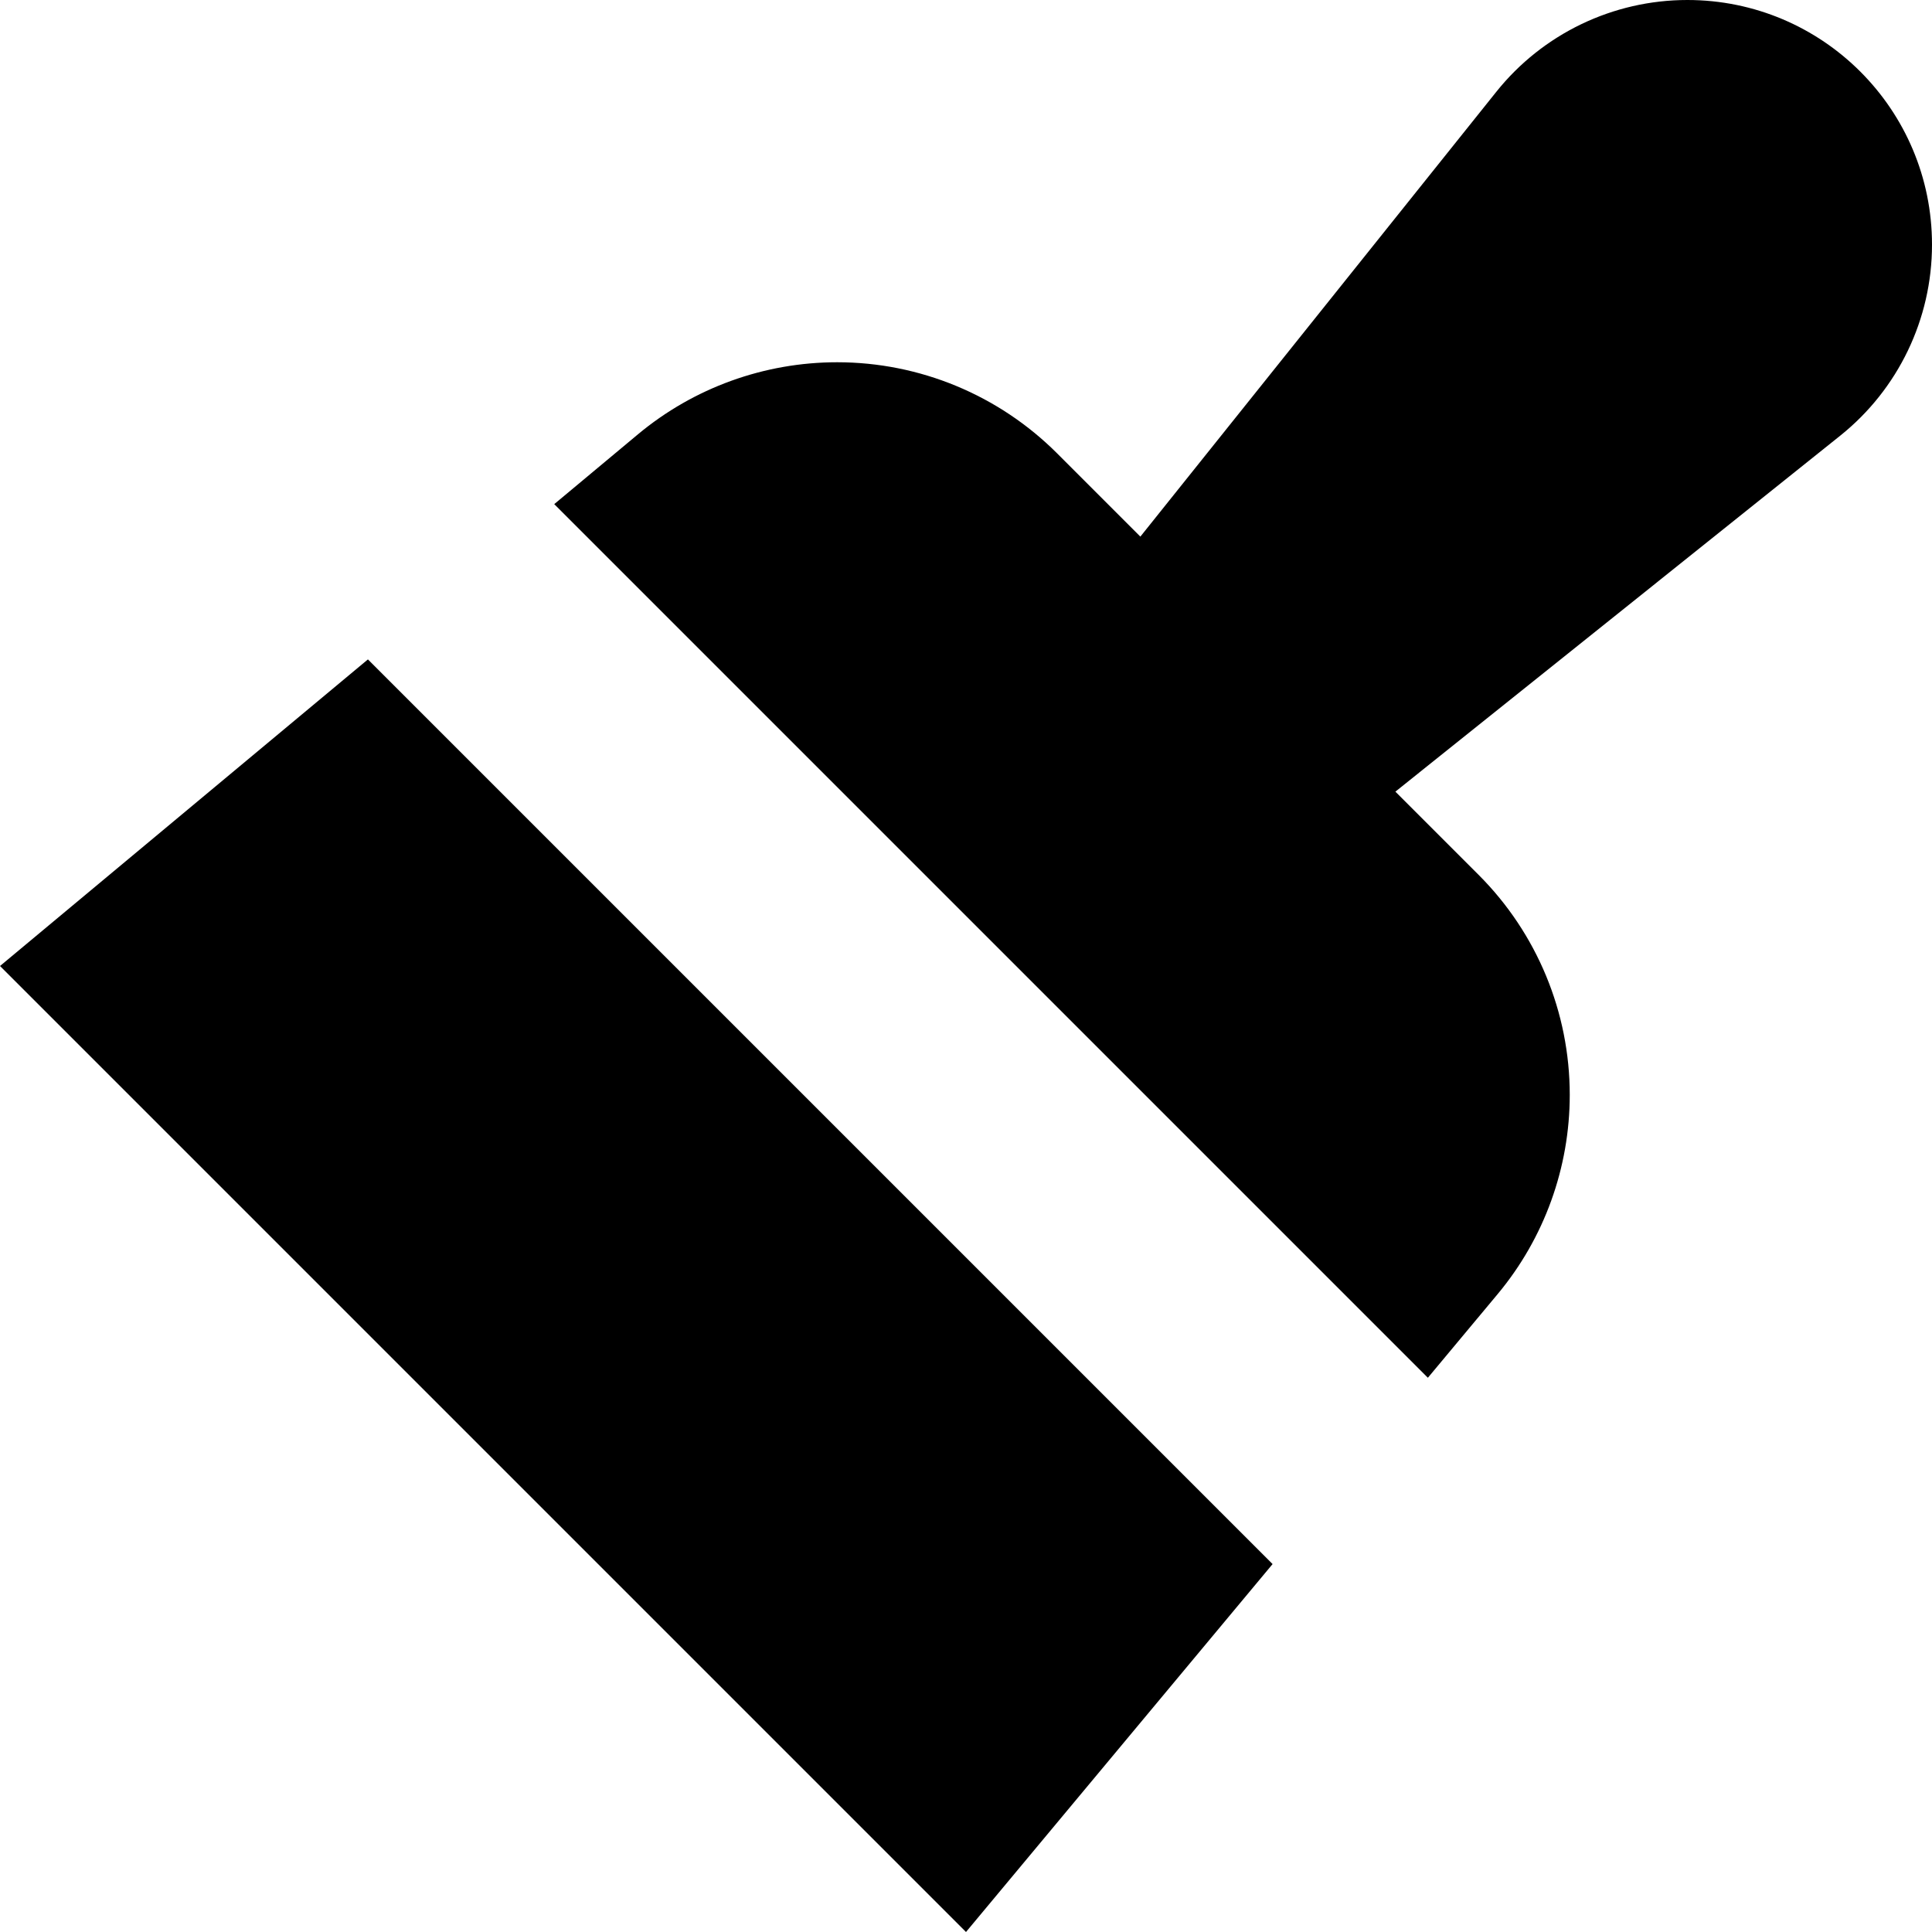
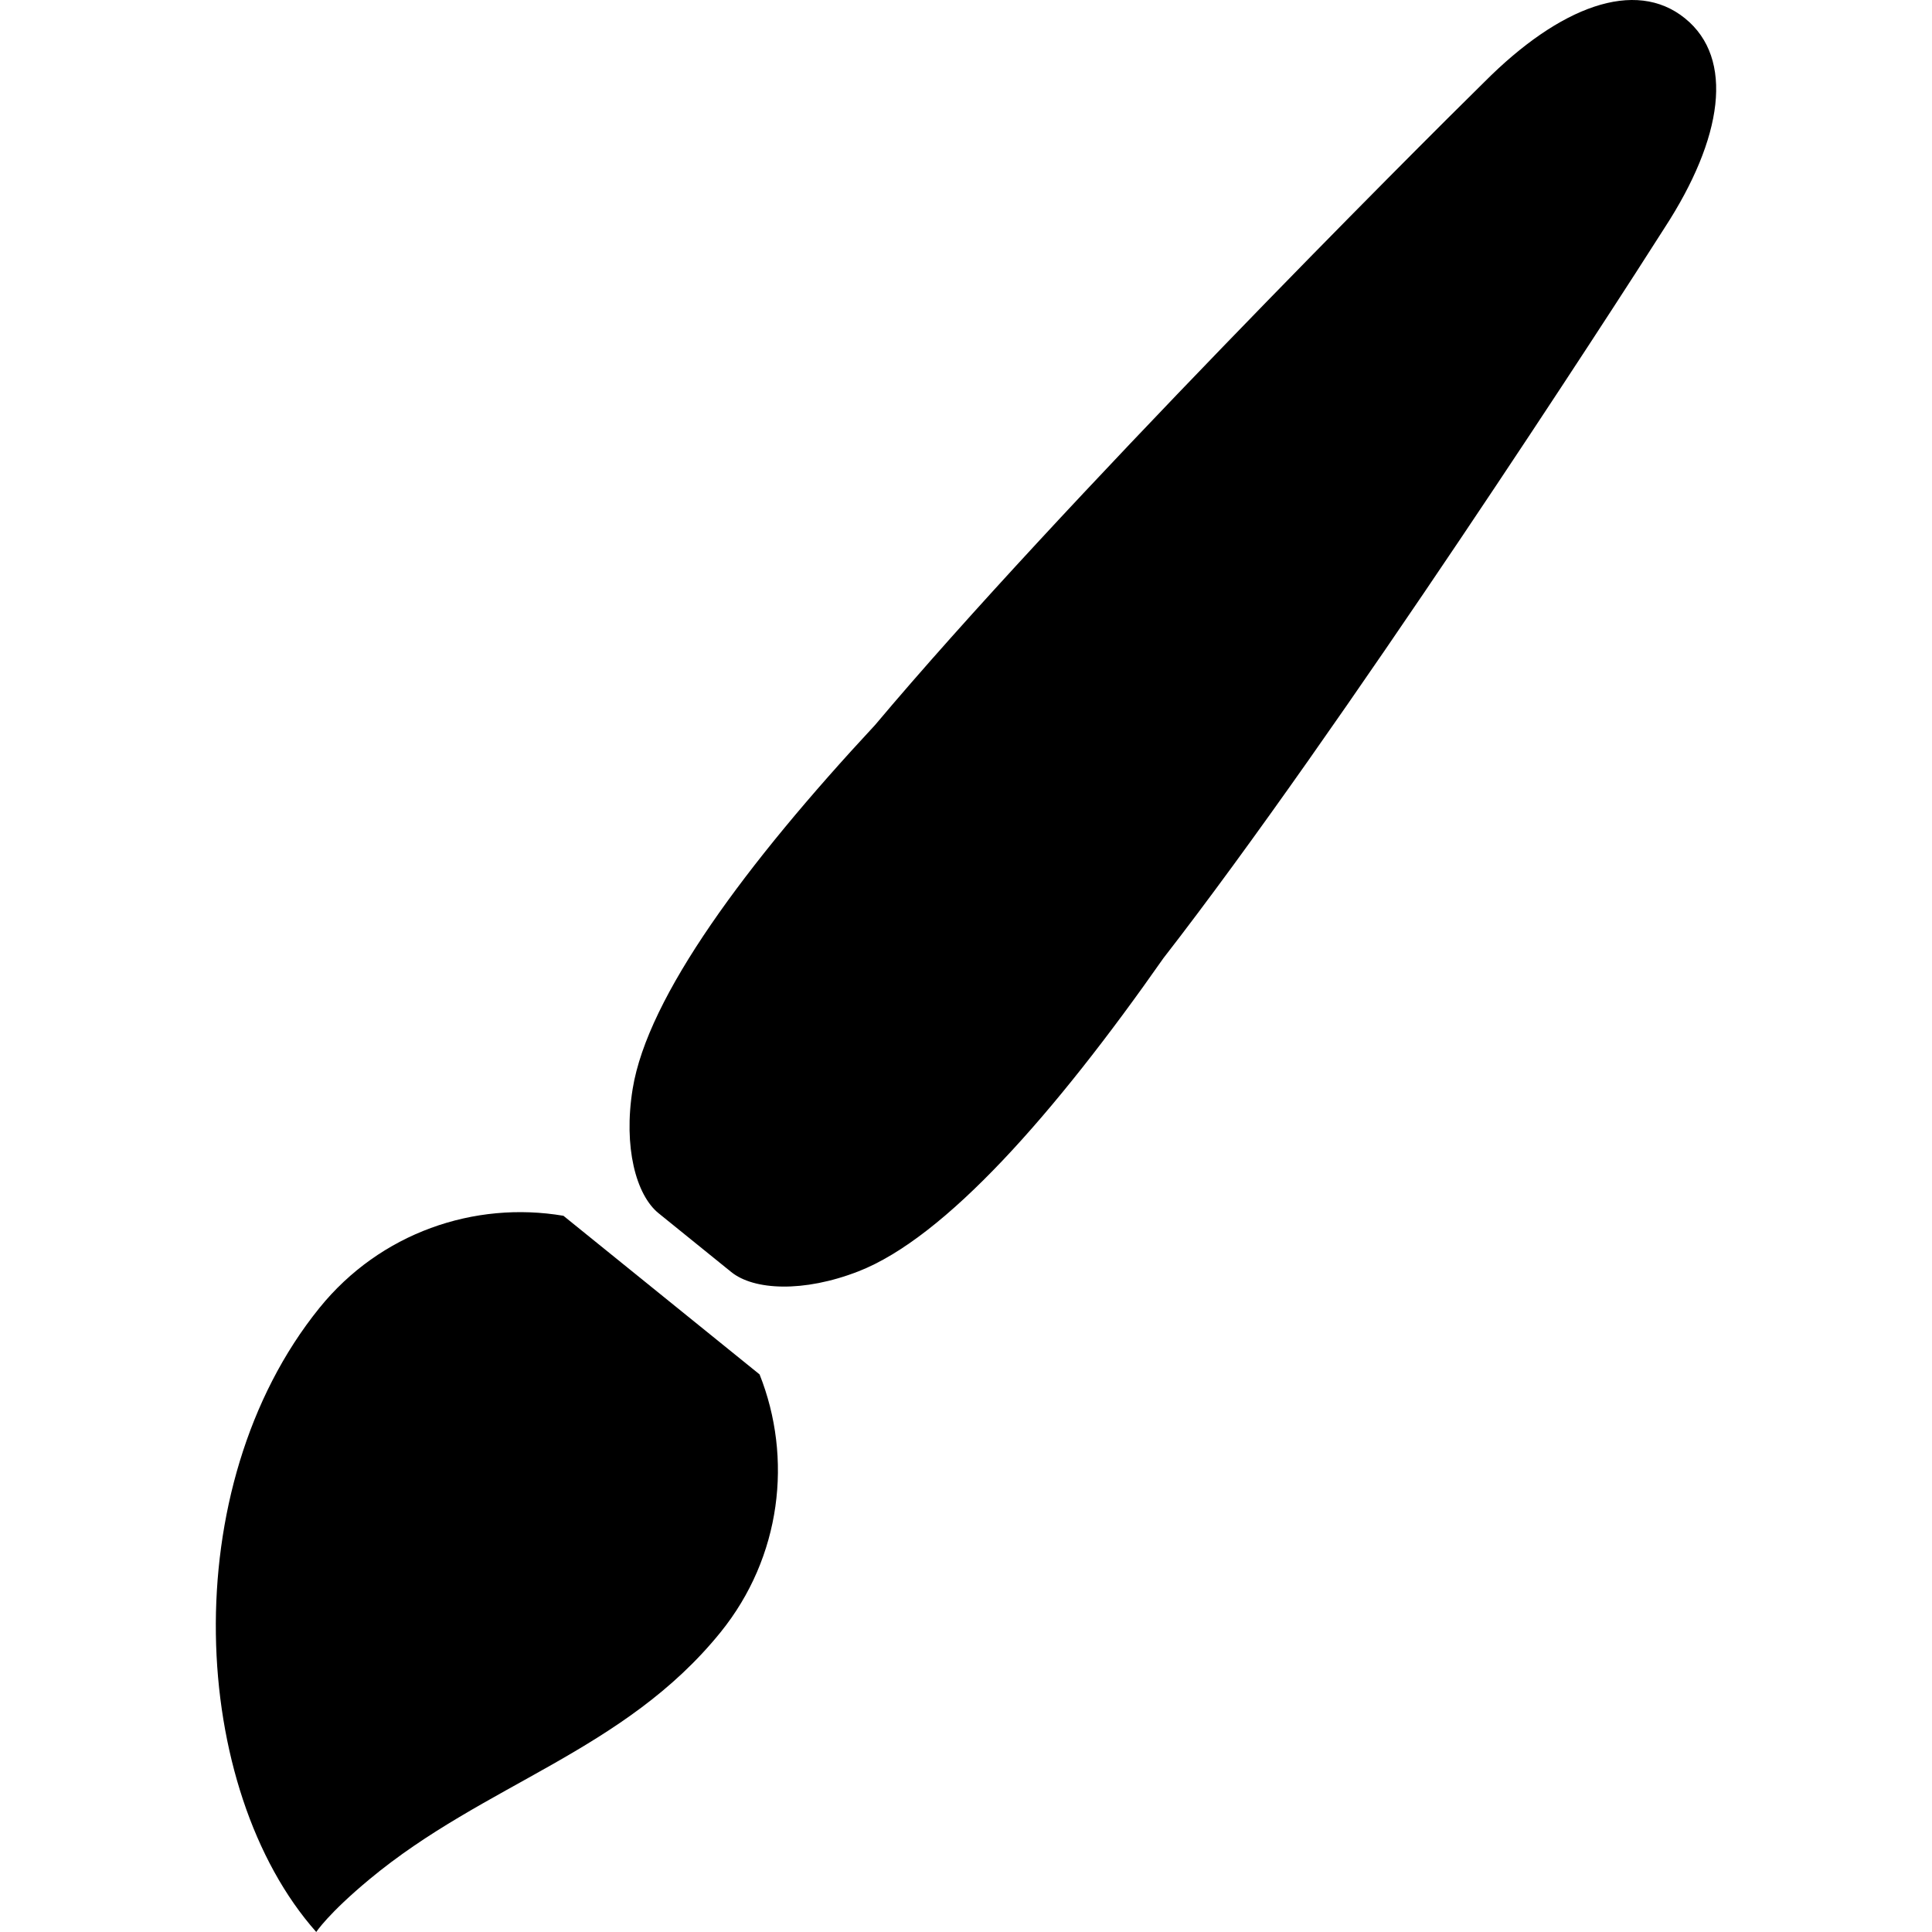
- <svg xmlns="http://www.w3.org/2000/svg" width="800px" height="800px" viewBox="0 0 16 16" fill="none">
-   <path d="M9.444 4.444L12.392 0.76C12.776 0.28 13.358 0 13.974 0C15.093 0 16 0.907 16 2.026C16 2.642 15.72 3.224 15.24 3.608L11.556 6.556L12.245 7.245C12.729 7.729 13 8.384 13 9.067C13 9.67 12.789 10.254 12.403 10.717L11.825 11.41L4.59 4.175L5.283 3.597C5.746 3.211 6.33 3 6.933 3C7.616 3 8.271 3.271 8.755 3.755L9.444 4.444Z" fill="#000000" />
-   <path d="M0 8L3.047 5.461L10.539 12.953L8 16L0 8Z" fill="#000000" />
+ <svg xmlns="http://www.w3.org/2000/svg" height="800px" width="800px" version="1.1" id="_x32_" viewBox="0 0 512 512" xml:space="preserve">
+   <style type="text/css">
+ 	.st0{fill:#000000;}
+ </style>
+   <g>
+     <path class="st0" d="M446.53,4.85c-13.186-10.668-33.202-3.163-53.148,16.868c-18.109,17.776-112.788,112.51-161.468,170.404   c-34.295,36.87-60.292,72.024-64.249,96.424c-2.504,15.428,0.893,28.152,6.873,32.983l19.257,15.577   c5.98,4.837,19.138,5.49,33.7-0.184c23.032-8.98,51.957-41.757,80.833-83.01c46.417-59.717,119.235-172.135,132.825-193.564   C456.574,36.656,459.716,15.512,446.53,4.85z" />
+     <path class="st0" d="M149.315,322.195c-23.57-4-48.545,4.49-64.647,24.4C46.061,394.333,50.338,474.272,83.811,512   c0,0,3.099-4.831,14.115-13.98c30.543-25.408,67.441-33.813,93.04-65.47c16.101-19.917,19.166-46.119,10.328-68.32L149.315,322.195   z" />
+   </g>
</svg>
